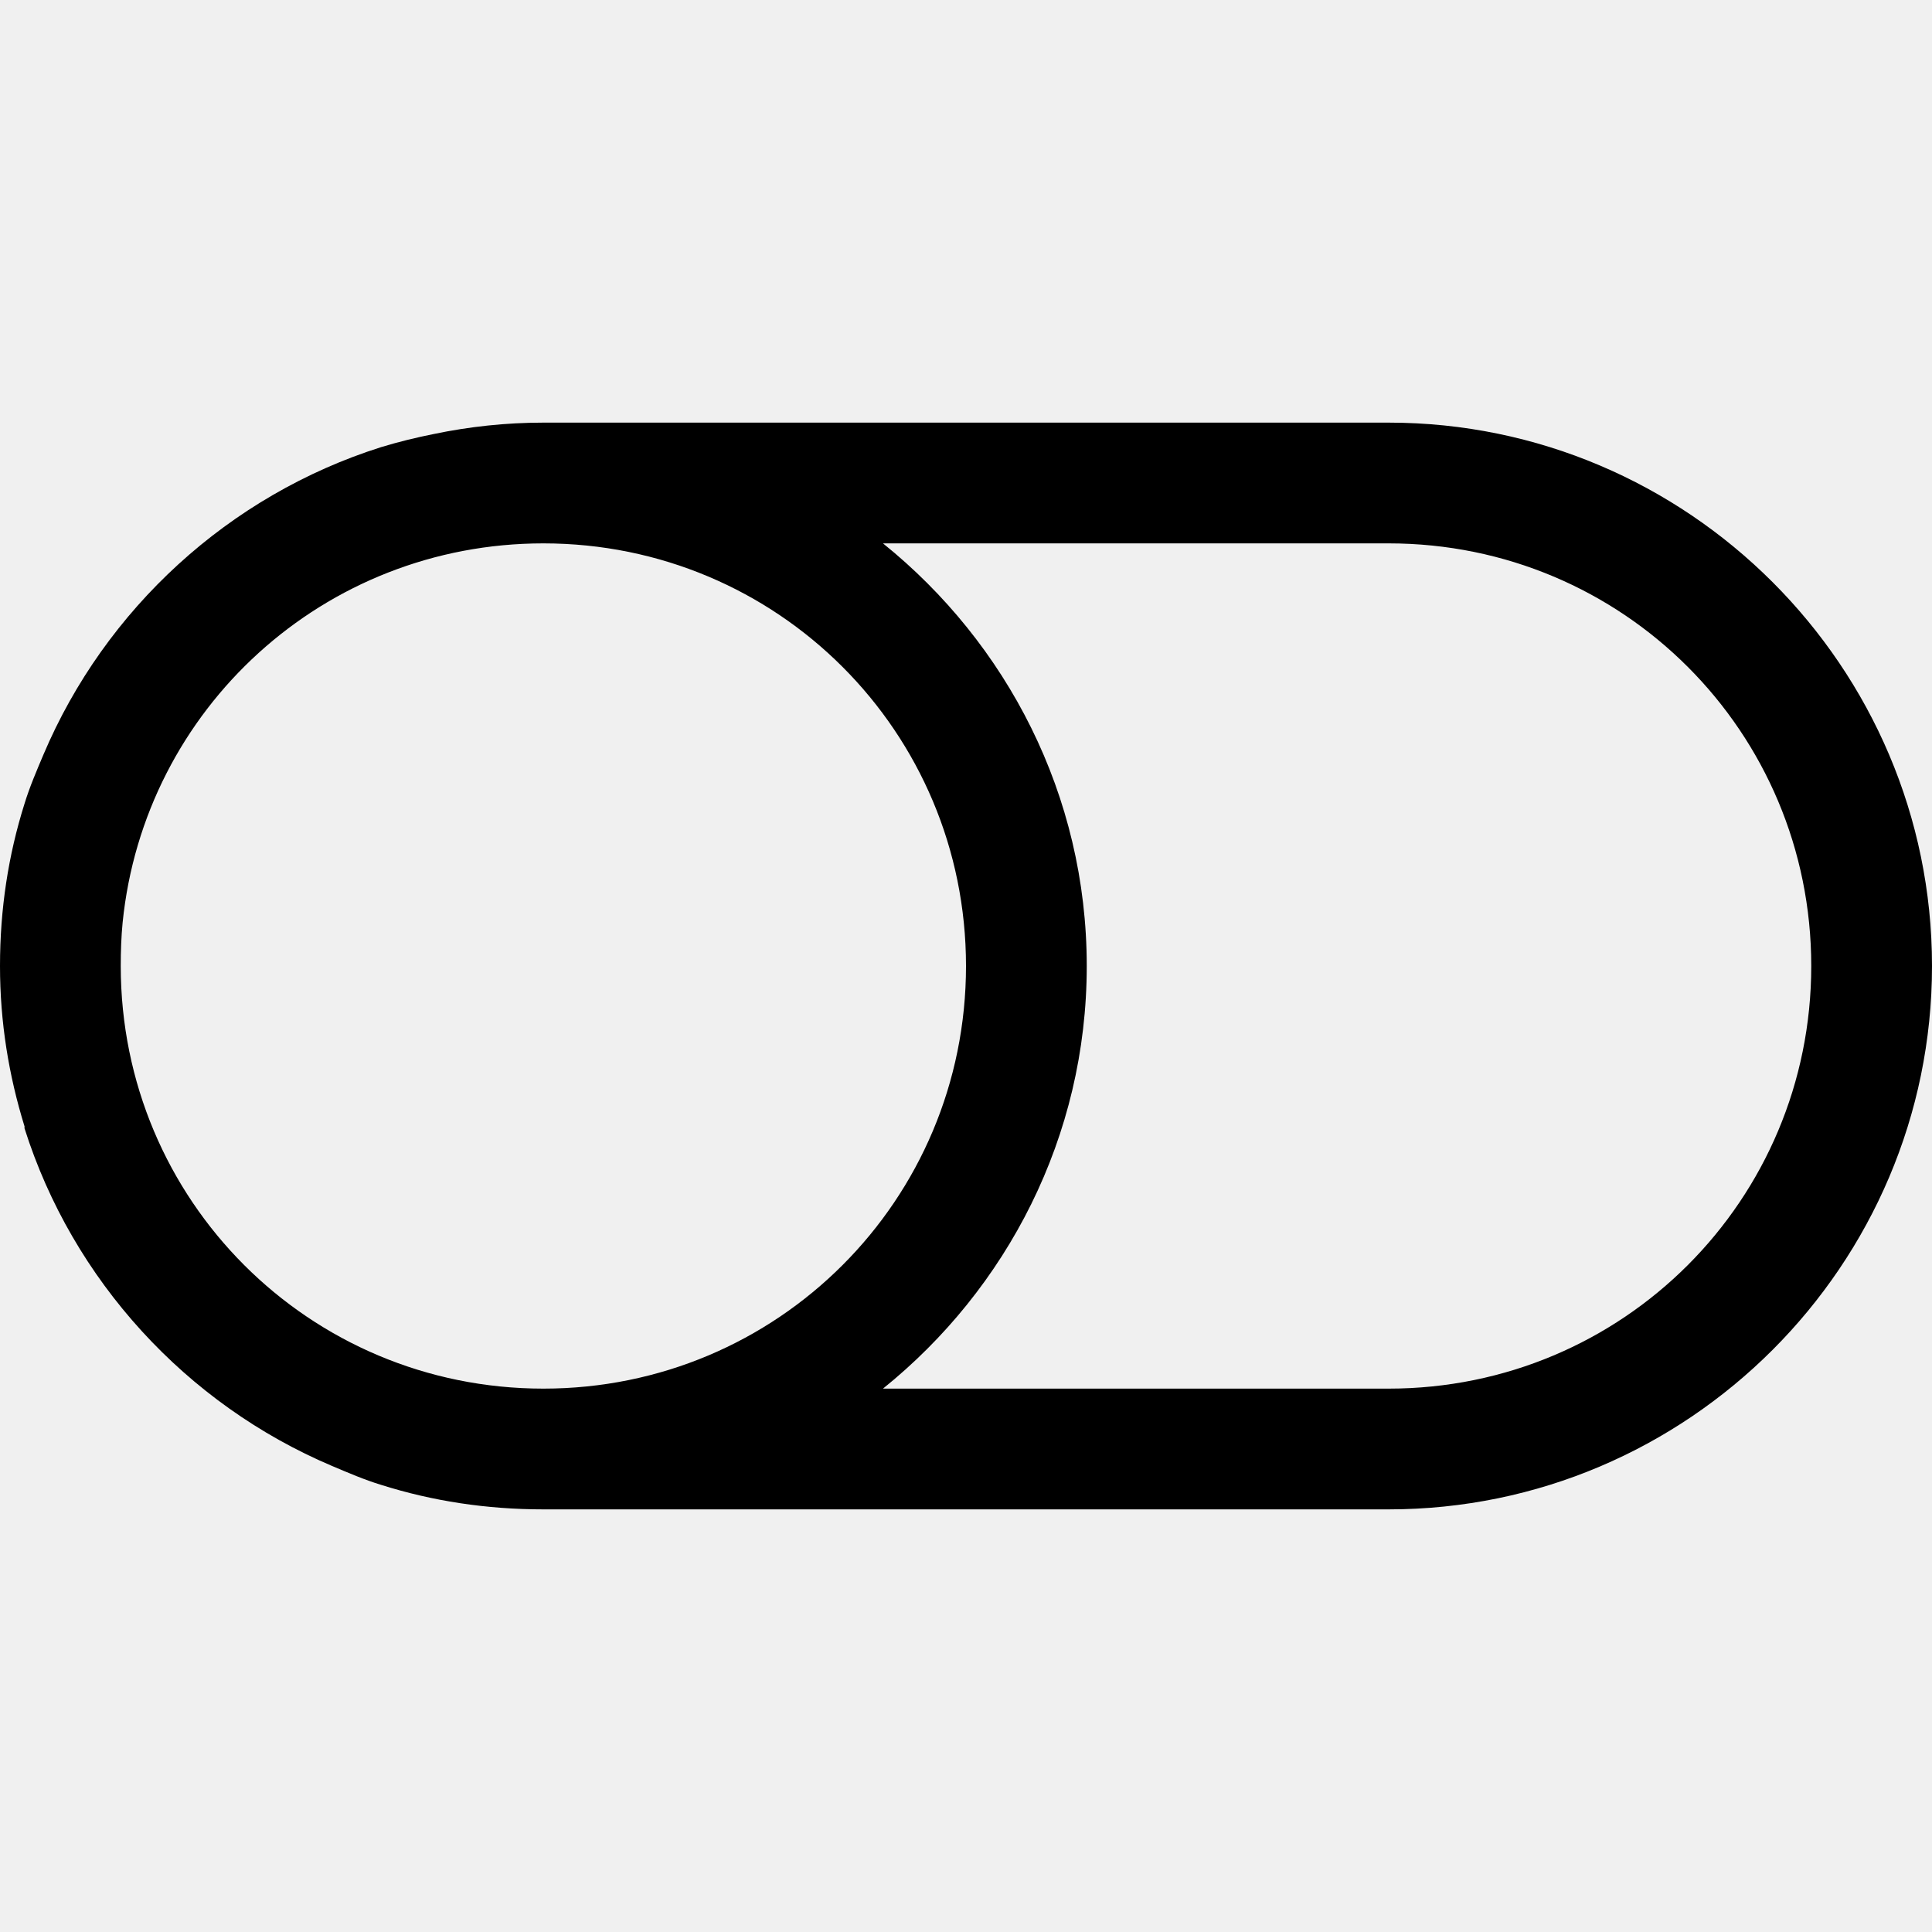
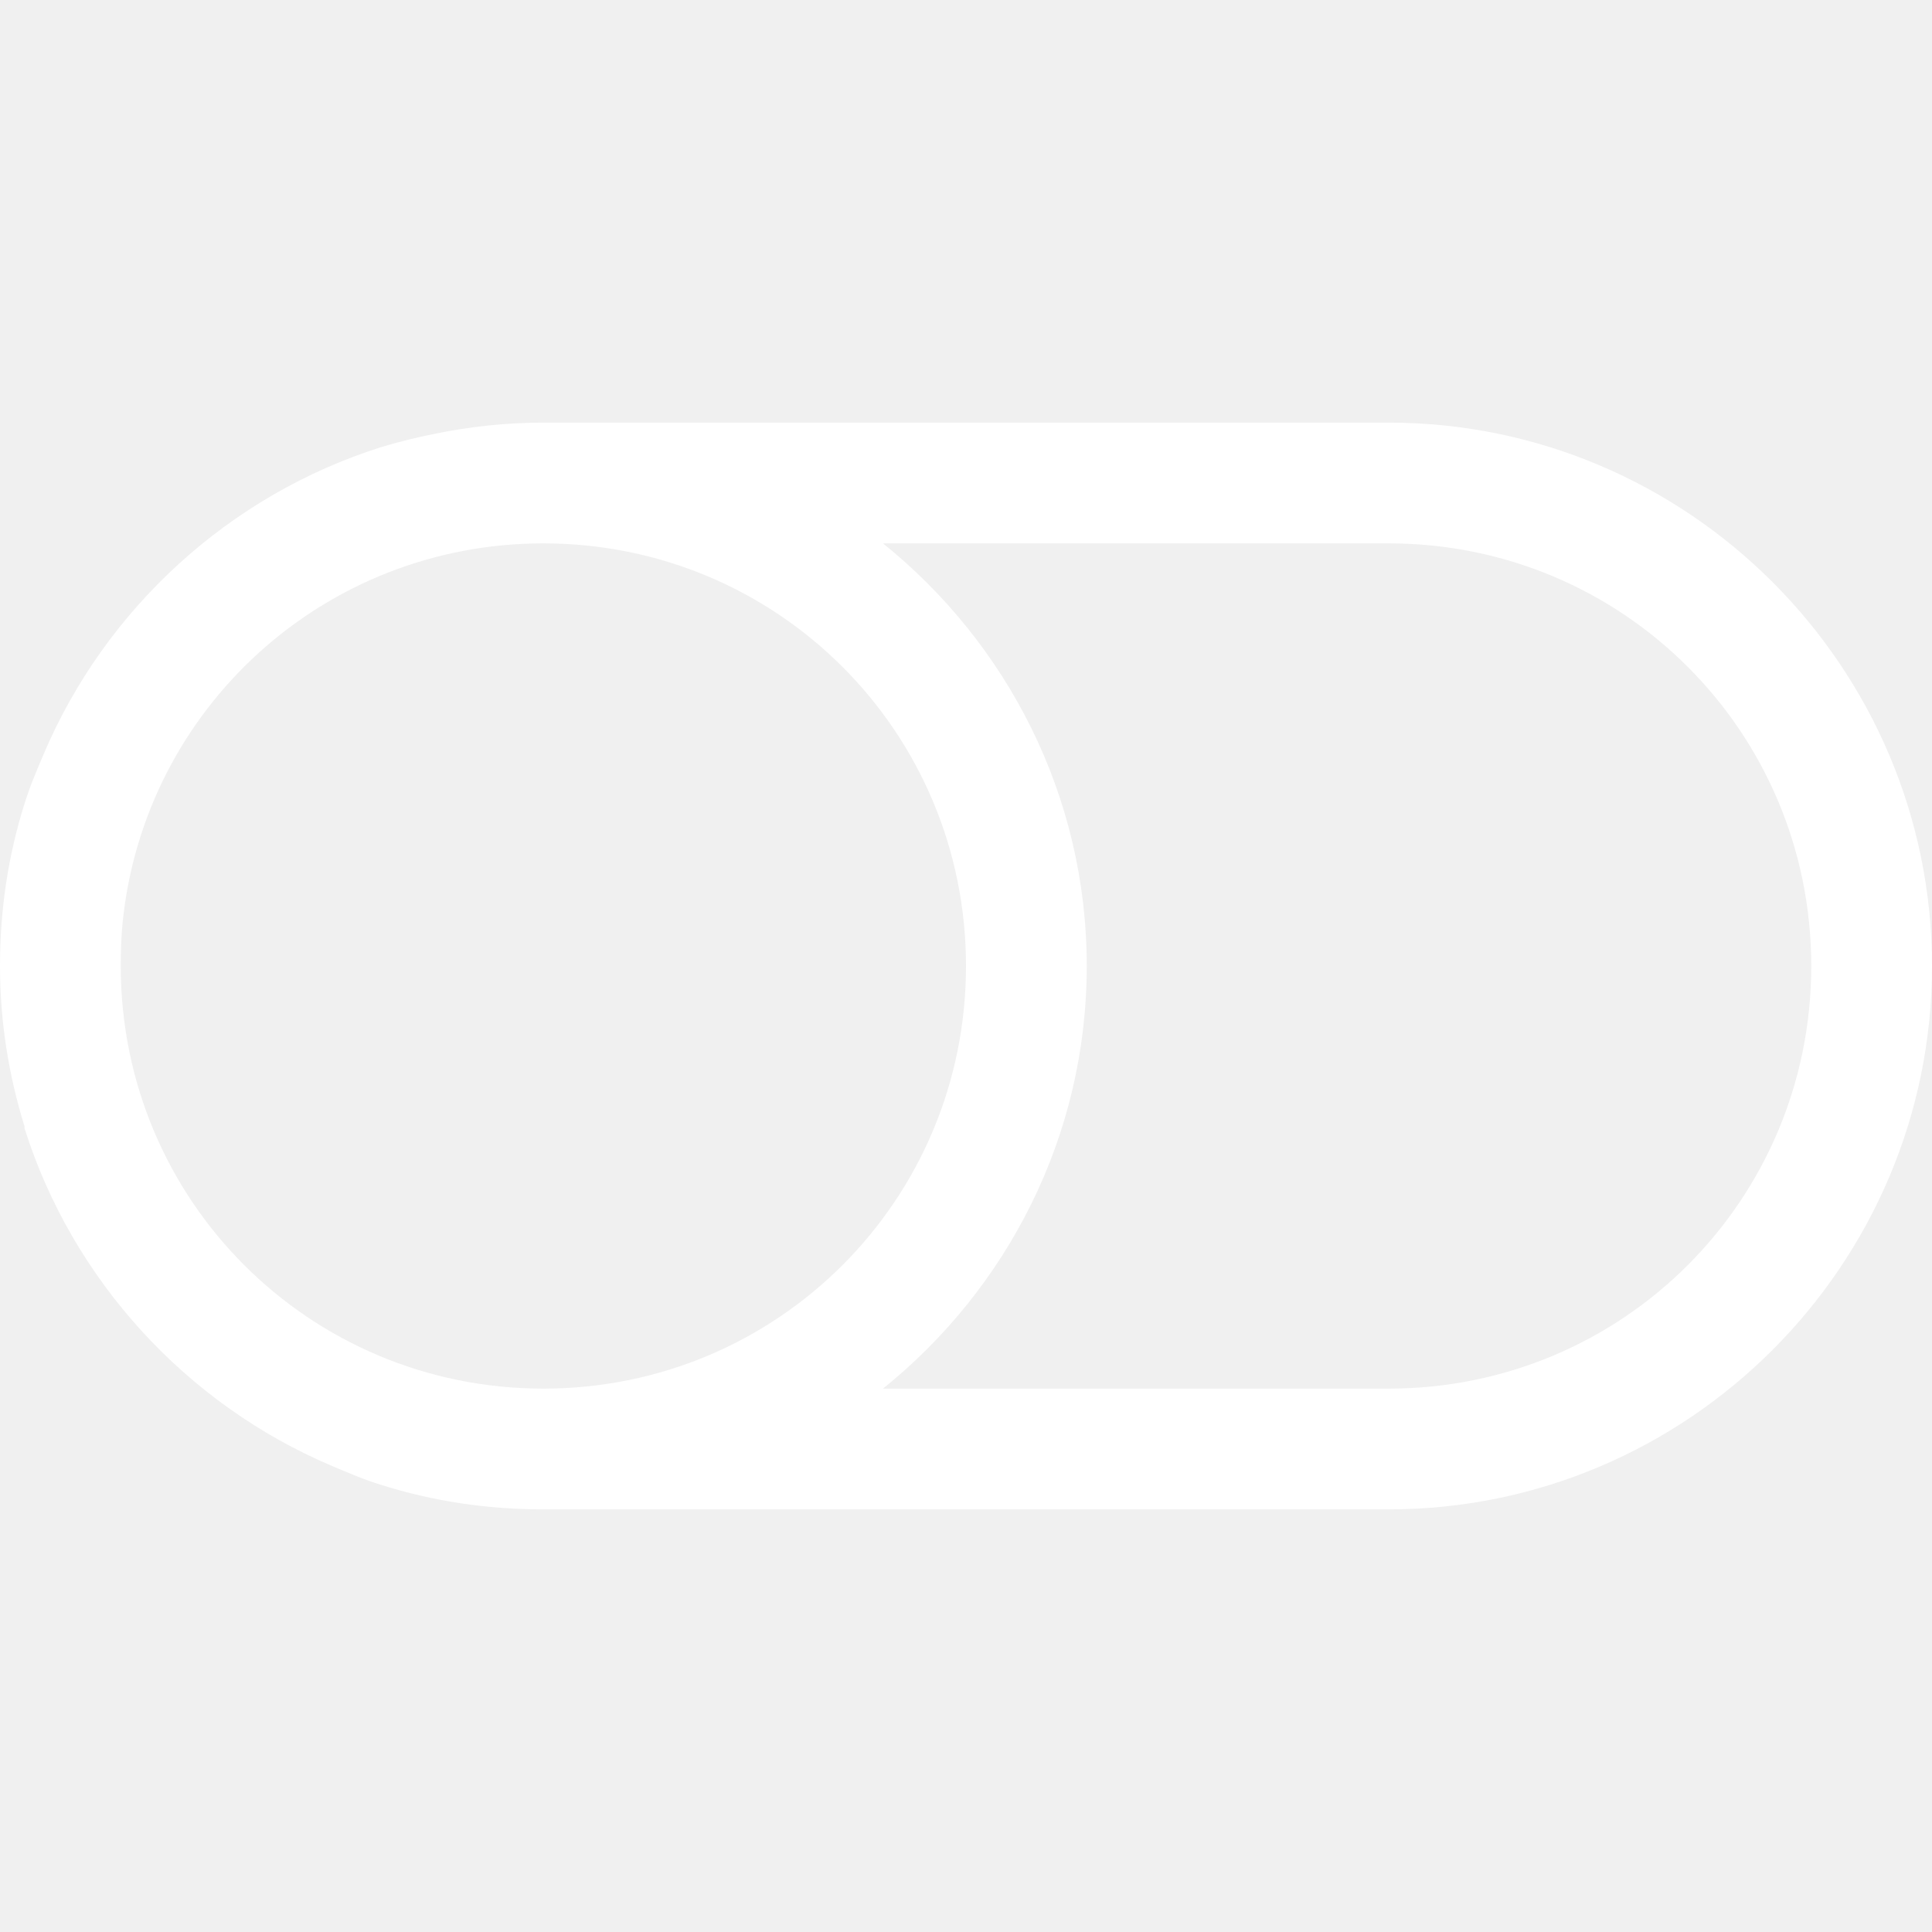
- <svg xmlns="http://www.w3.org/2000/svg" fill="#000000" viewBox="0 0 32 32">
+ <svg xmlns="http://www.w3.org/2000/svg" fill="white" viewBox="0 0 32 32">
  <path d="M 9 7 C 8.379 7 7.773 7.066 7.188 7.188 C 6.895 7.246 6.594 7.32 6.312 7.406 C 3.793 8.203 1.742 10.086 0.719 12.5 C 0.605 12.77 0.492 13.031 0.406 13.312 C 0.137 14.164 0 15.059 0 16 C 0 16.93 0.145 17.812 0.406 18.656 C 0.41 18.664 0.402 18.68 0.406 18.688 C 1.203 21.207 3.086 23.258 5.5 24.281 C 5.77 24.395 6.031 24.508 6.312 24.594 C 7.164 24.863 8.059 25 9 25 L 23 25 C 27.957 25 32 20.957 32 16 C 32 11.043 27.957 7 23 7 Z M 9 9 C 12.879 9 16 12.121 16 16 C 16 19.879 12.879 23 9 23 C 5.121 23 2 19.879 2 16 C 2 15.758 2.008 15.516 2.031 15.281 C 2.387 11.742 5.363 9 9 9 Z M 14.625 9 L 23 9 C 26.879 9 30 12.121 30 16 C 30 19.879 26.879 23 23 23 L 14.625 23 C 16.676 21.348 18 18.828 18 16 C 18 13.172 16.676 10.652 14.625 9 Z" />
</svg>
